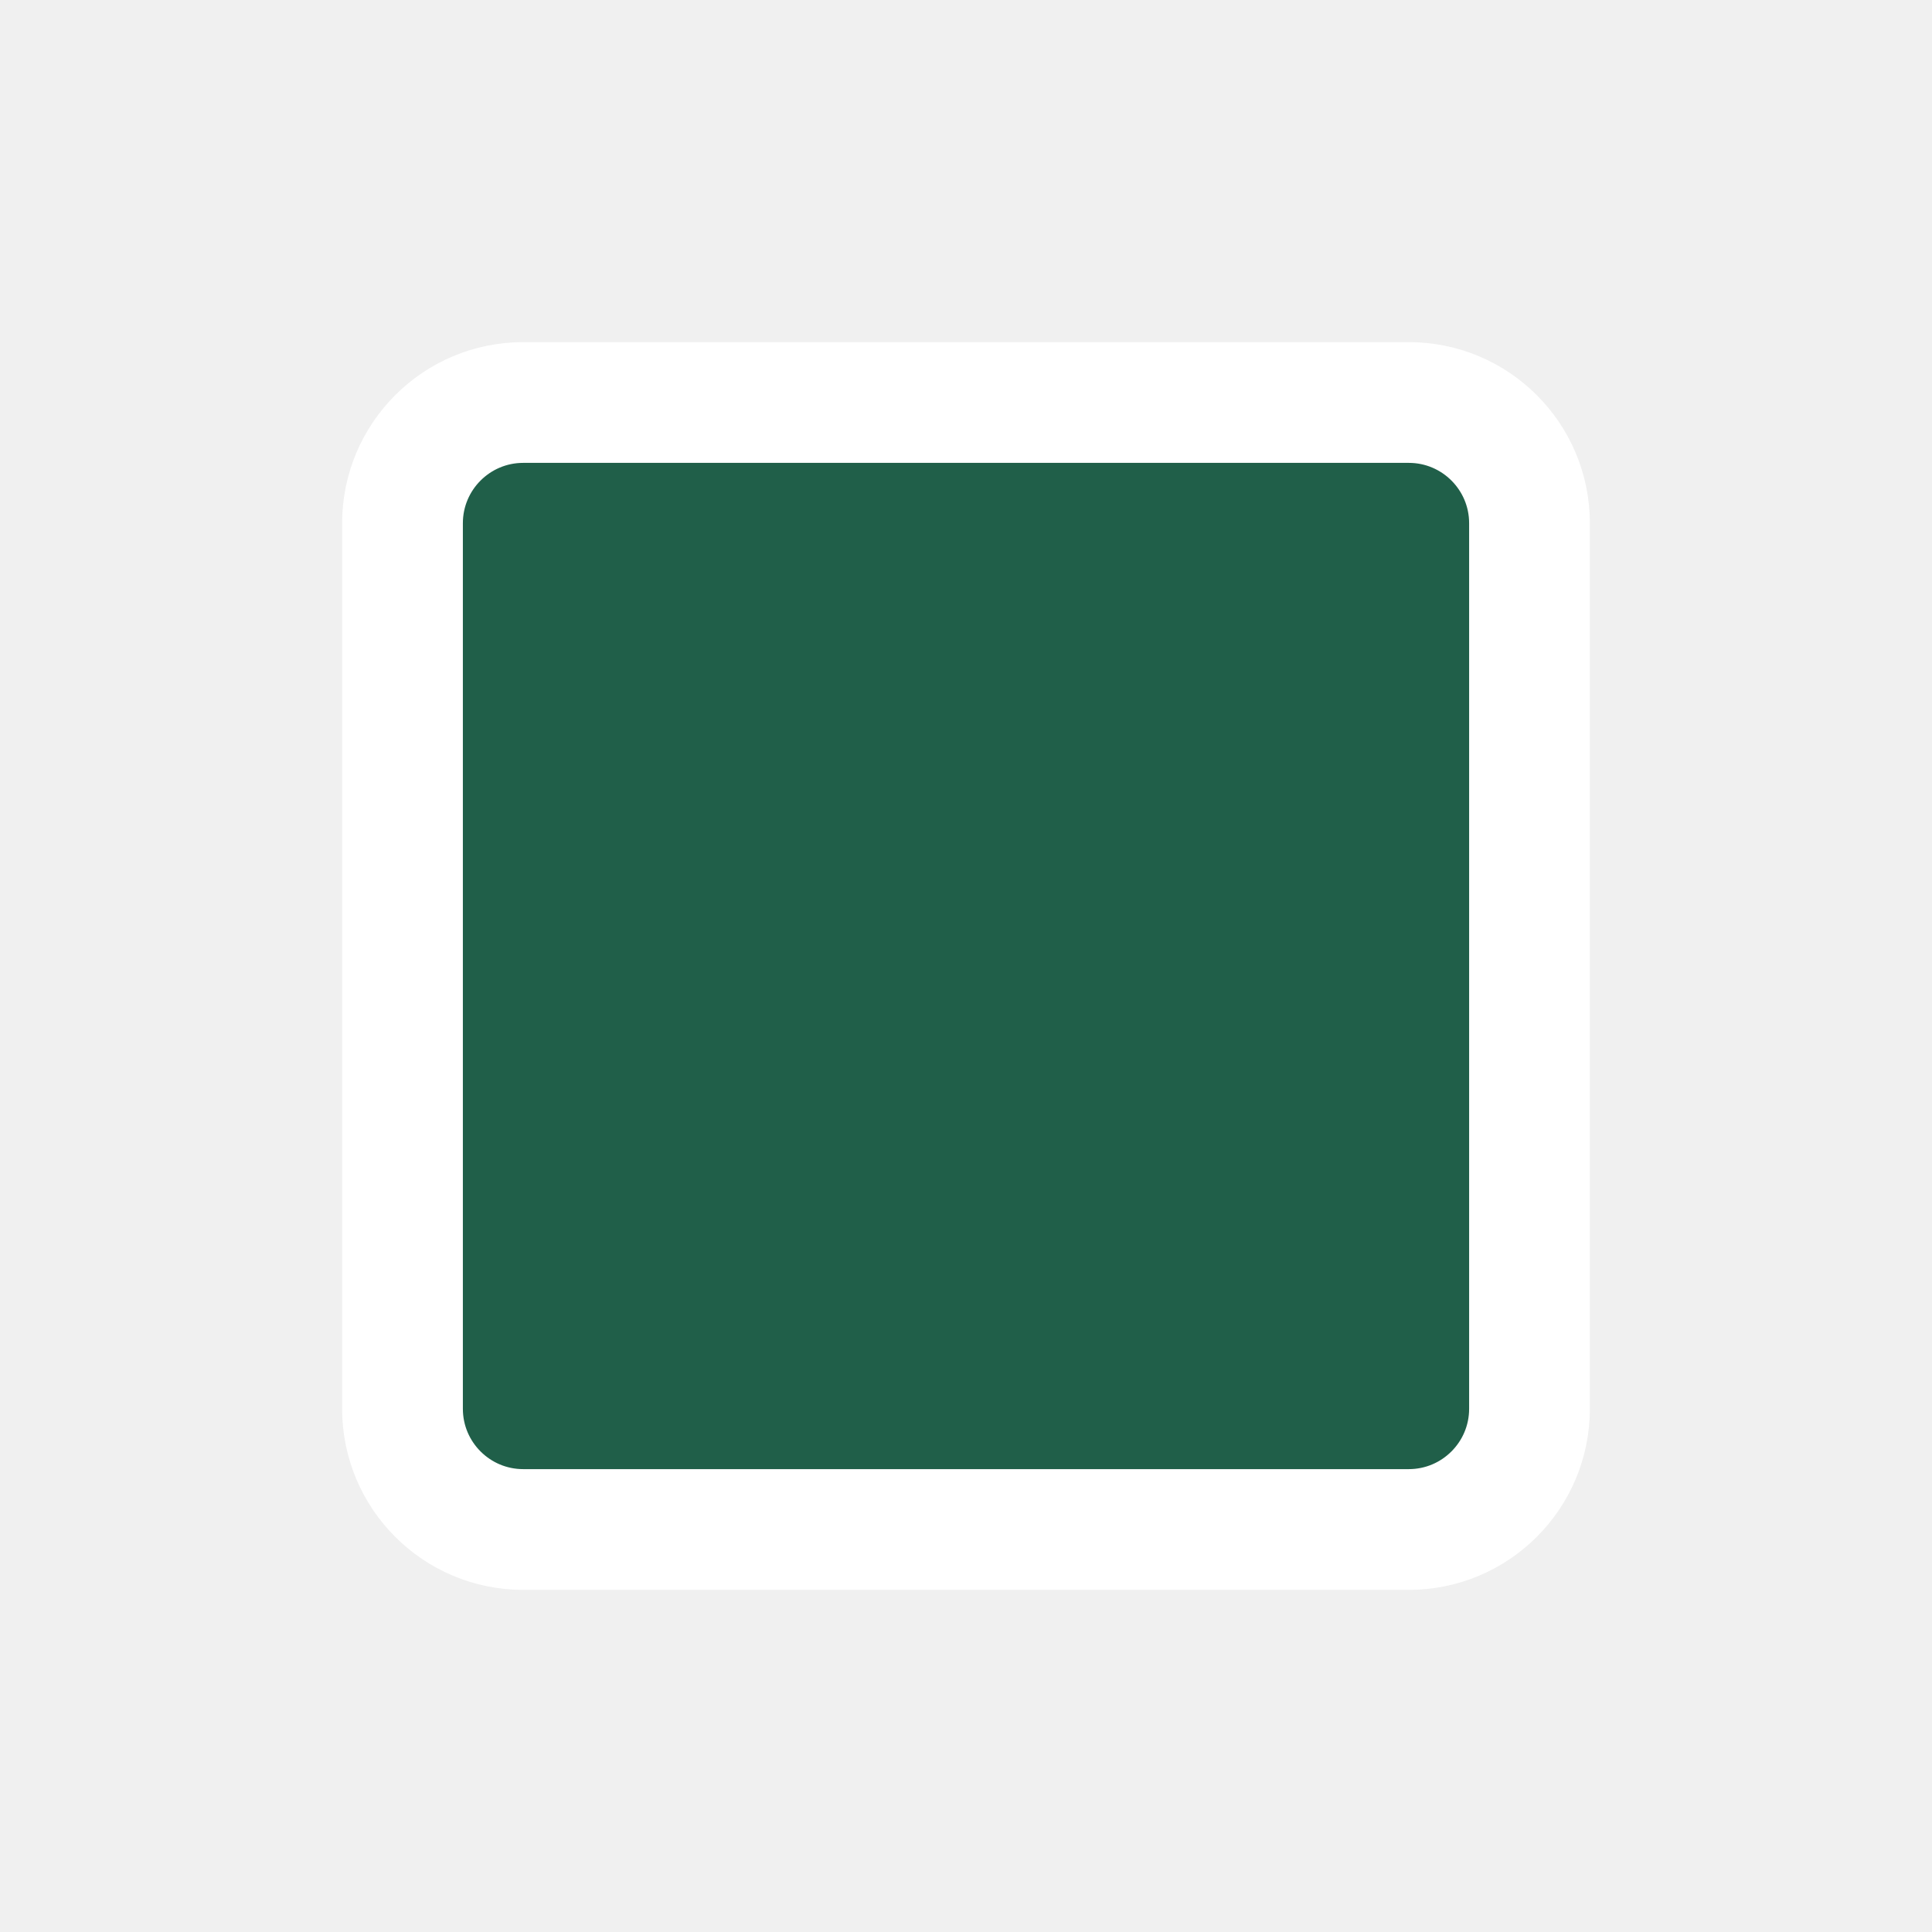
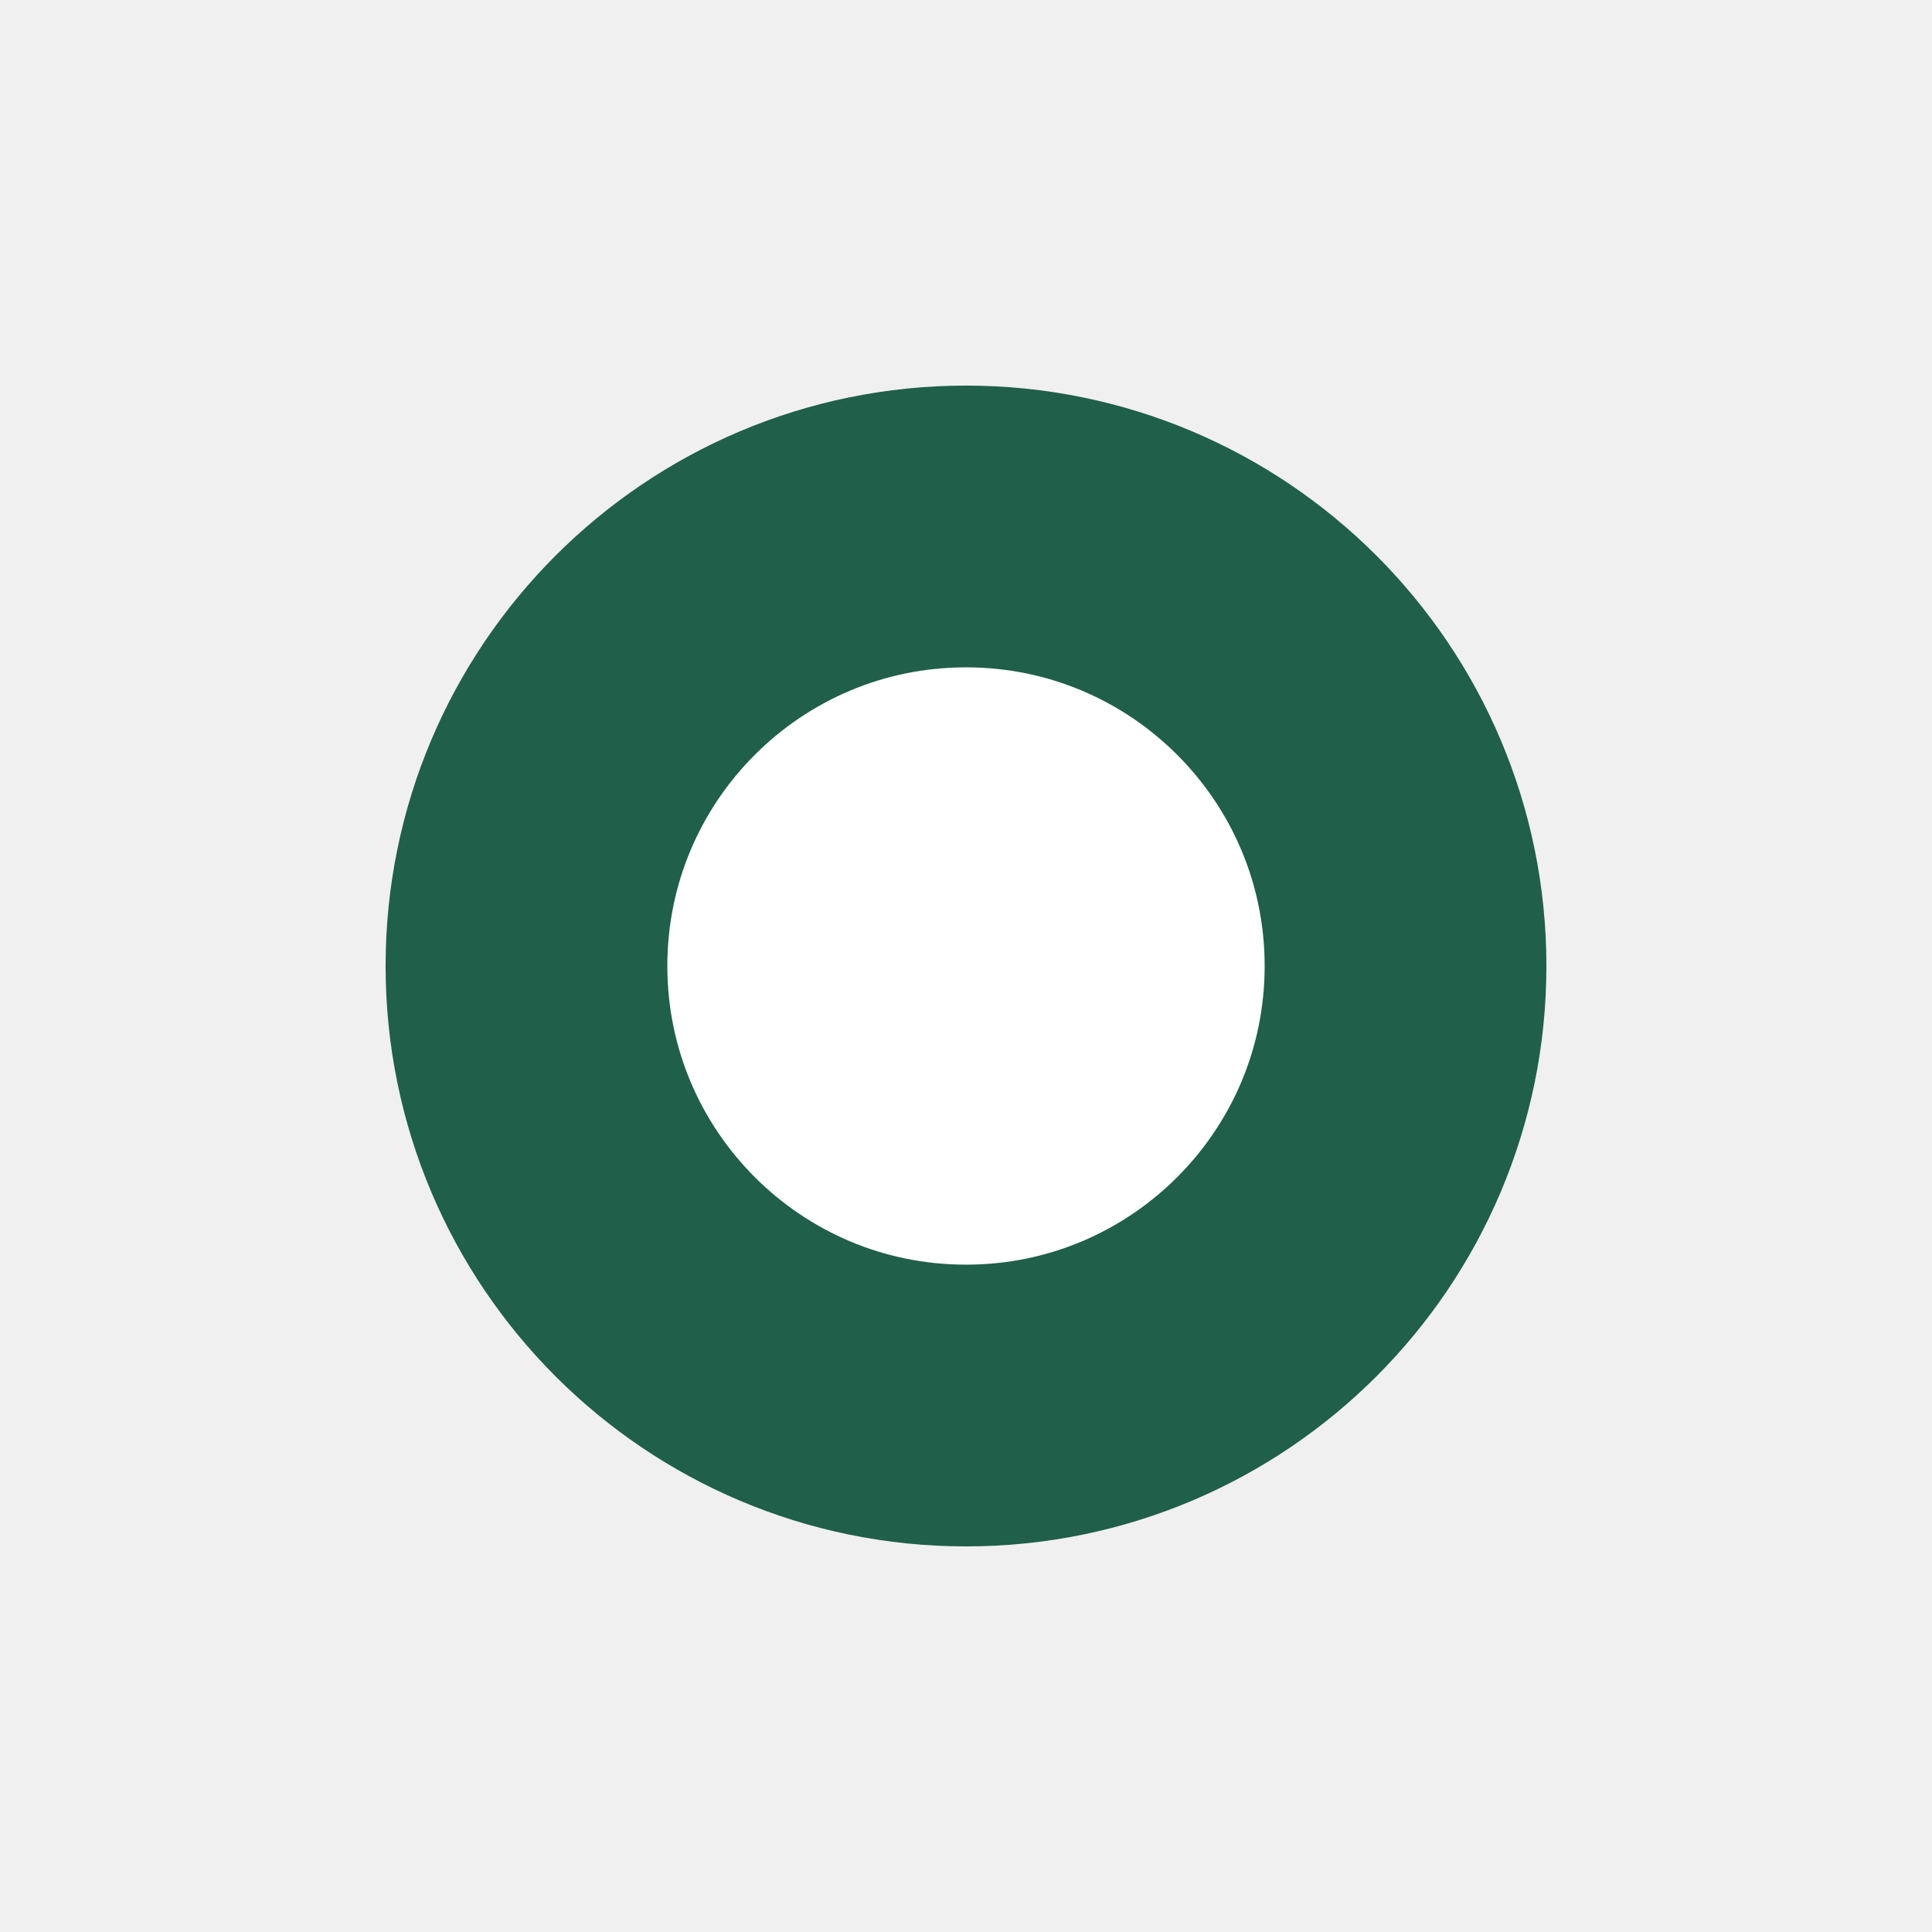
<svg xmlns="http://www.w3.org/2000/svg" viewBox="0 0 24 24" width="64" height="64" color="#1a1c1a" font-family="system-ui, -apple-system, 'Segoe UI', Roboto, sans-serif">
  <style>text{user-select:none}</style>
  <g transform="translate(12,12)">
-     <rect x="-7" y="-7" width="14" height="14" rx="1.5" fill="#205f49" stroke="#ffffff" stroke-width="1.5" />
+     <circle cx="0" cy="0" r="5.46" fill="#ffffff" stroke="#205f49" stroke-width="3.5" />
  </g>
</svg>
